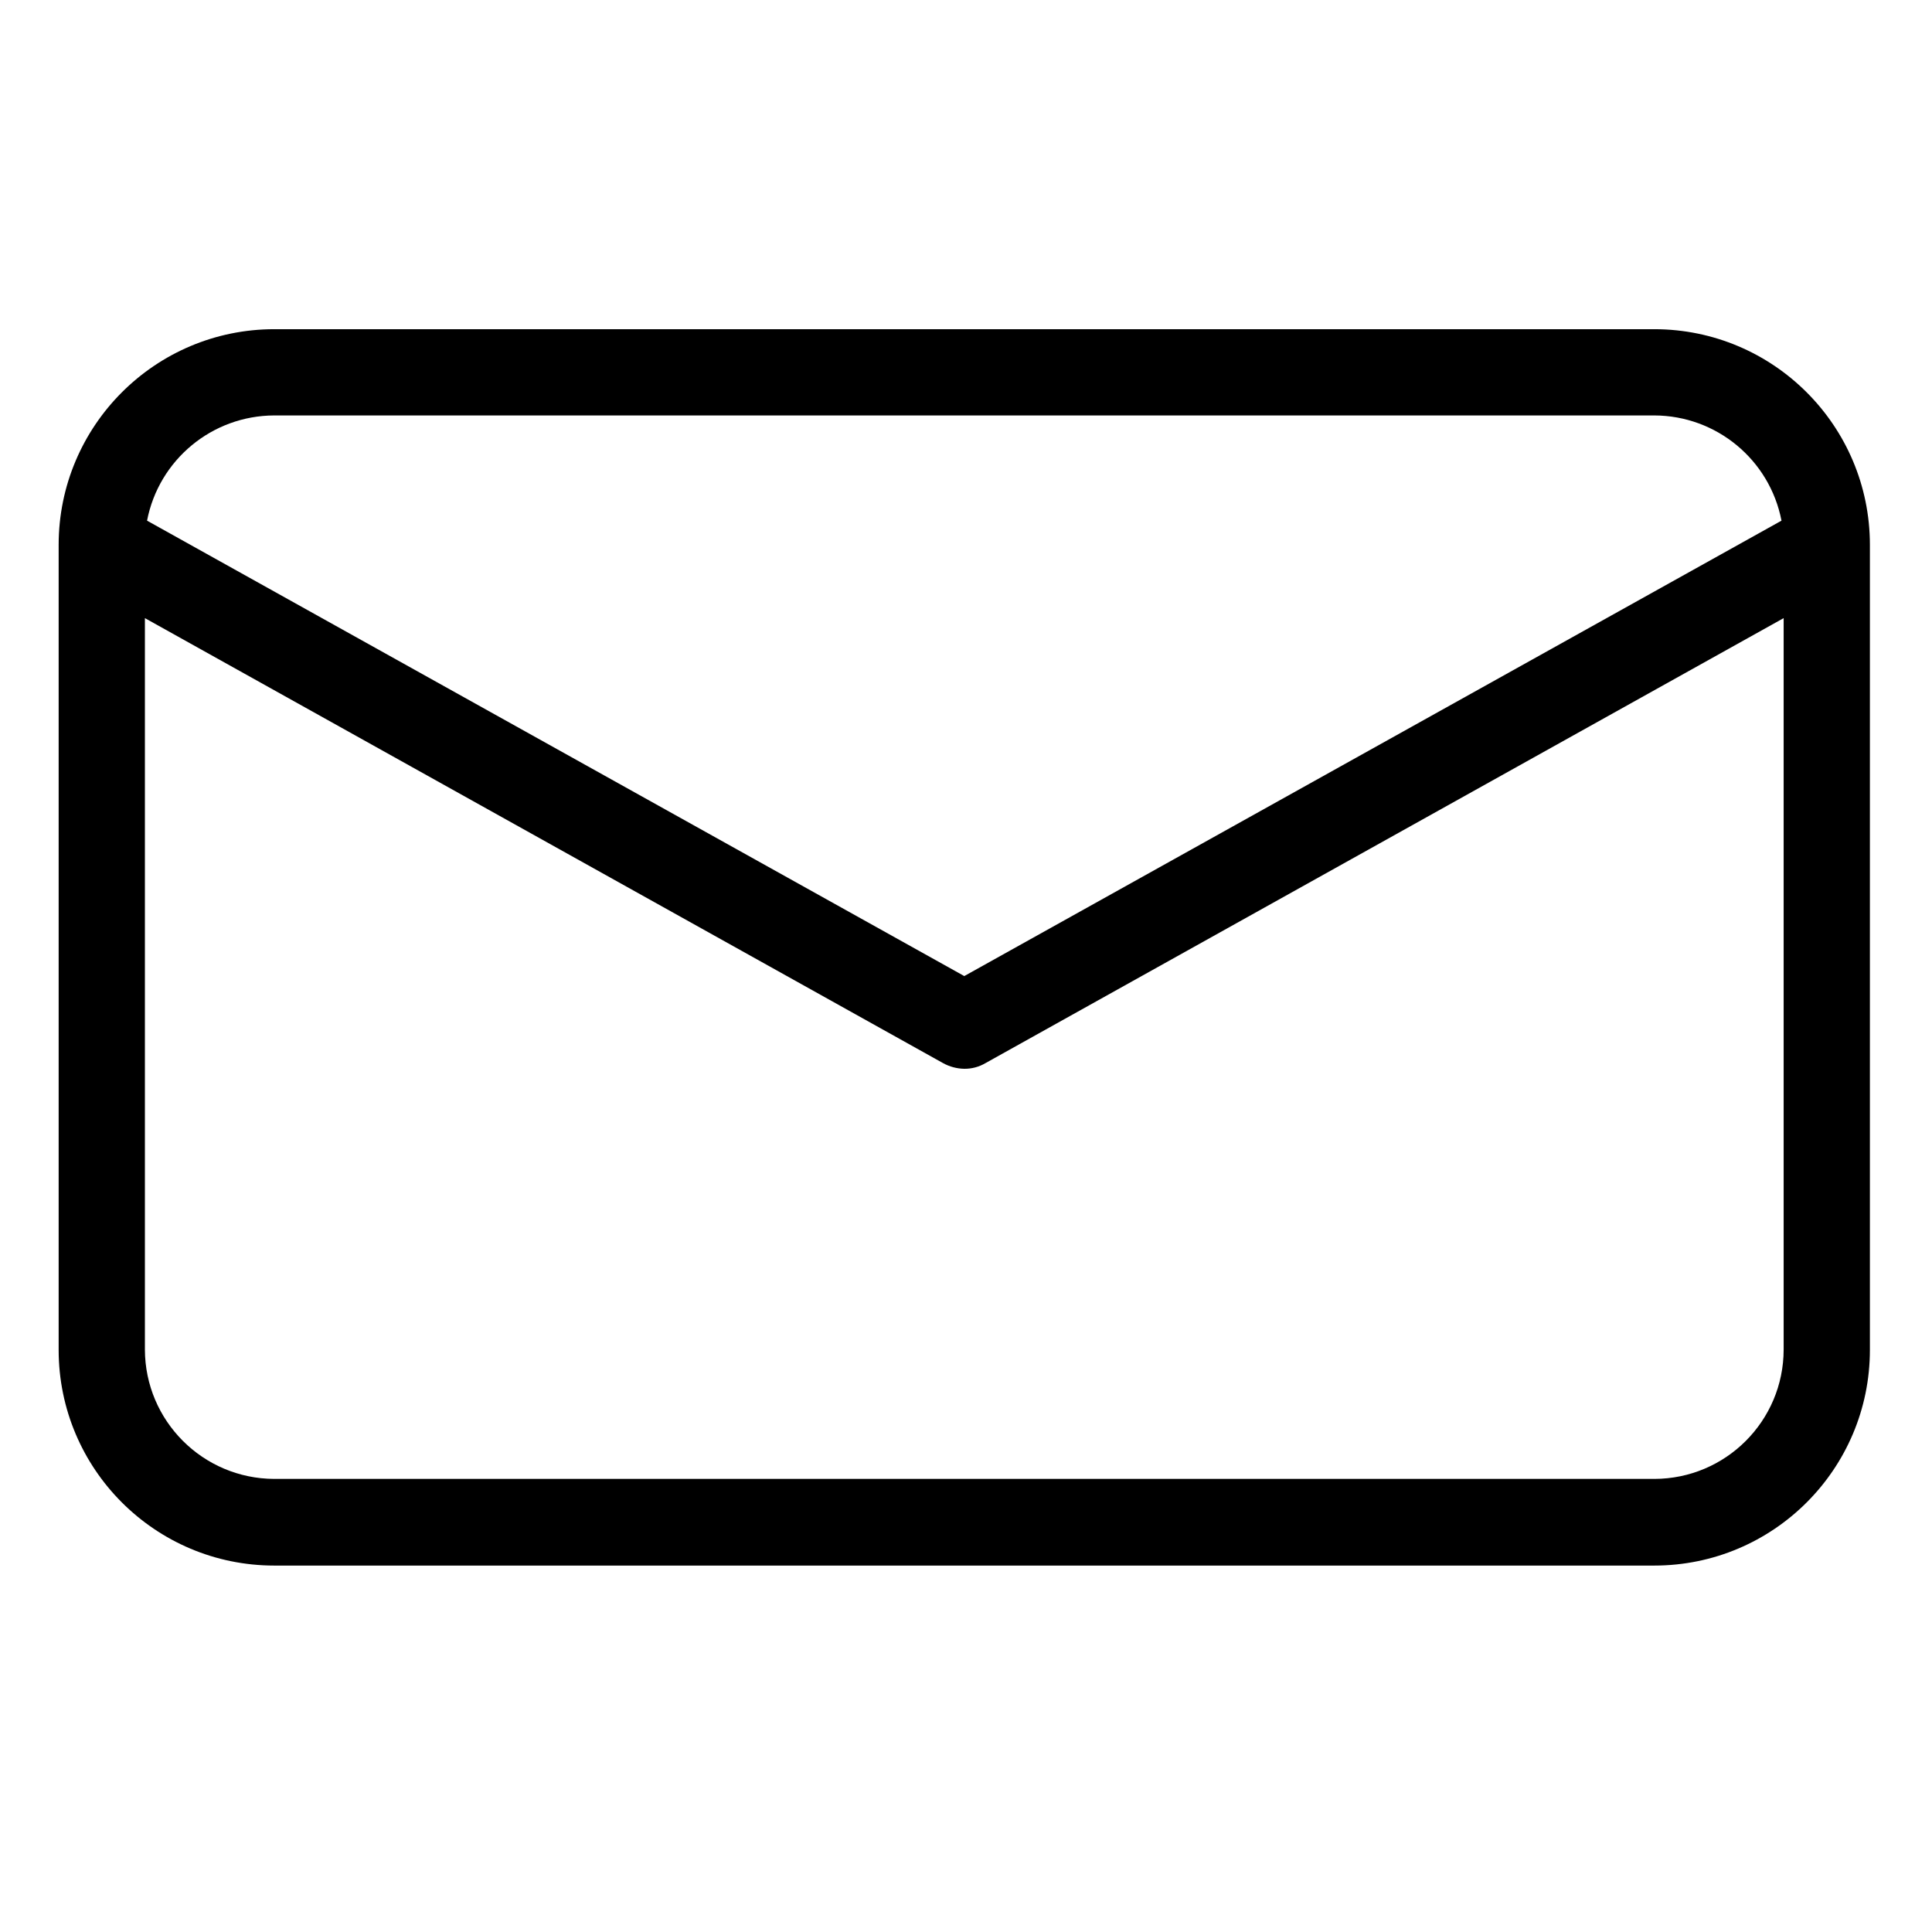
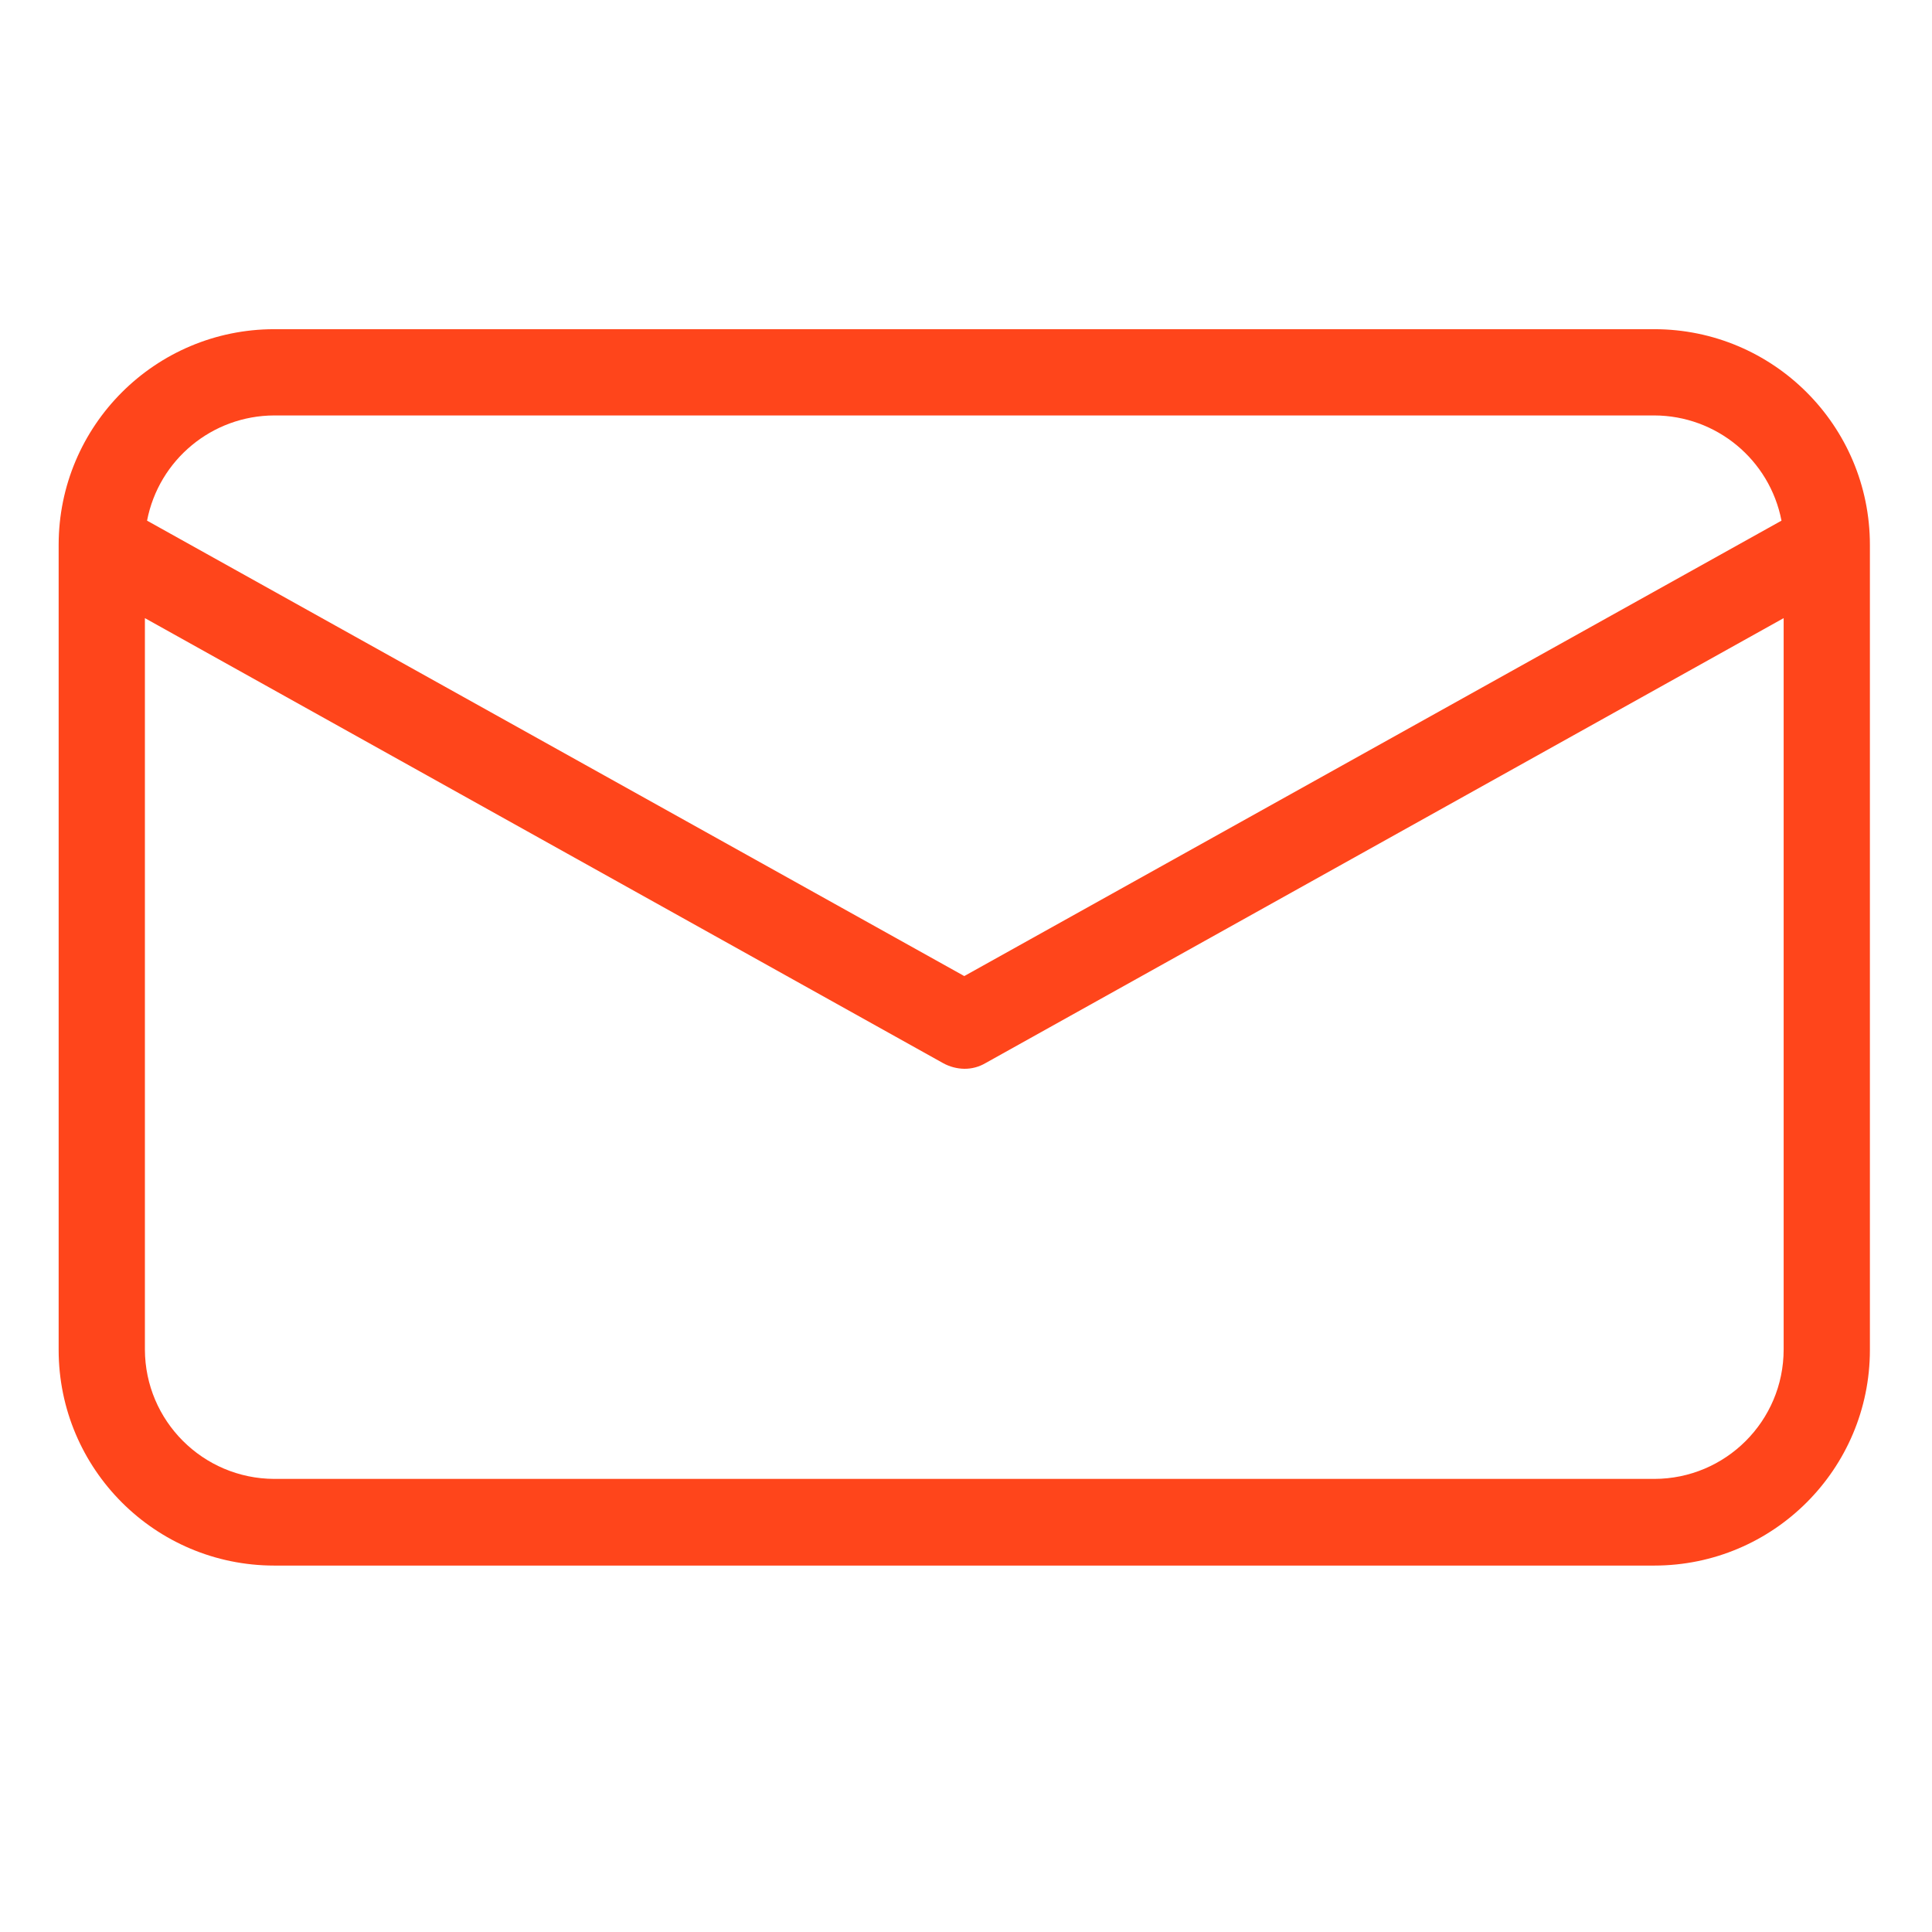
- <svg xmlns="http://www.w3.org/2000/svg" height="560pt" viewBox="-17 -101 560 560" width="560pt">
+ <svg xmlns="http://www.w3.org/2000/svg" height="560pt" fill="#ff451b" viewBox="-17 -101 560 560" width="560pt">
  <path d="m462.5-5.582h-400c-34.512.012-62.484 27.988-62.5 62.5v233.371c.016 34.512 27.988 62.492 62.5 62.5h400c34.512-.008 62.484-27.988 62.5-62.5v-233.371c-.016-34.512-27.988-62.488-62.5-62.5zm-400 25h400c18.004.047 33.453 12.824 36.875 30.496l-236.875 132.004-236.875-132.004c3.422-17.672 18.871-30.449 36.875-30.496zm400 308.25h-400c-20.684-.062-37.441-16.816-37.5-37.5v-212l231.375 128.996c1.875 1.031 3.98 1.594 6.125 1.629 2.152.023 4.266-.539 6.125-1.629l231.375-128.996v212c-.016 20.703-16.797 37.48-37.5 37.5zm0 0" />
</svg>
